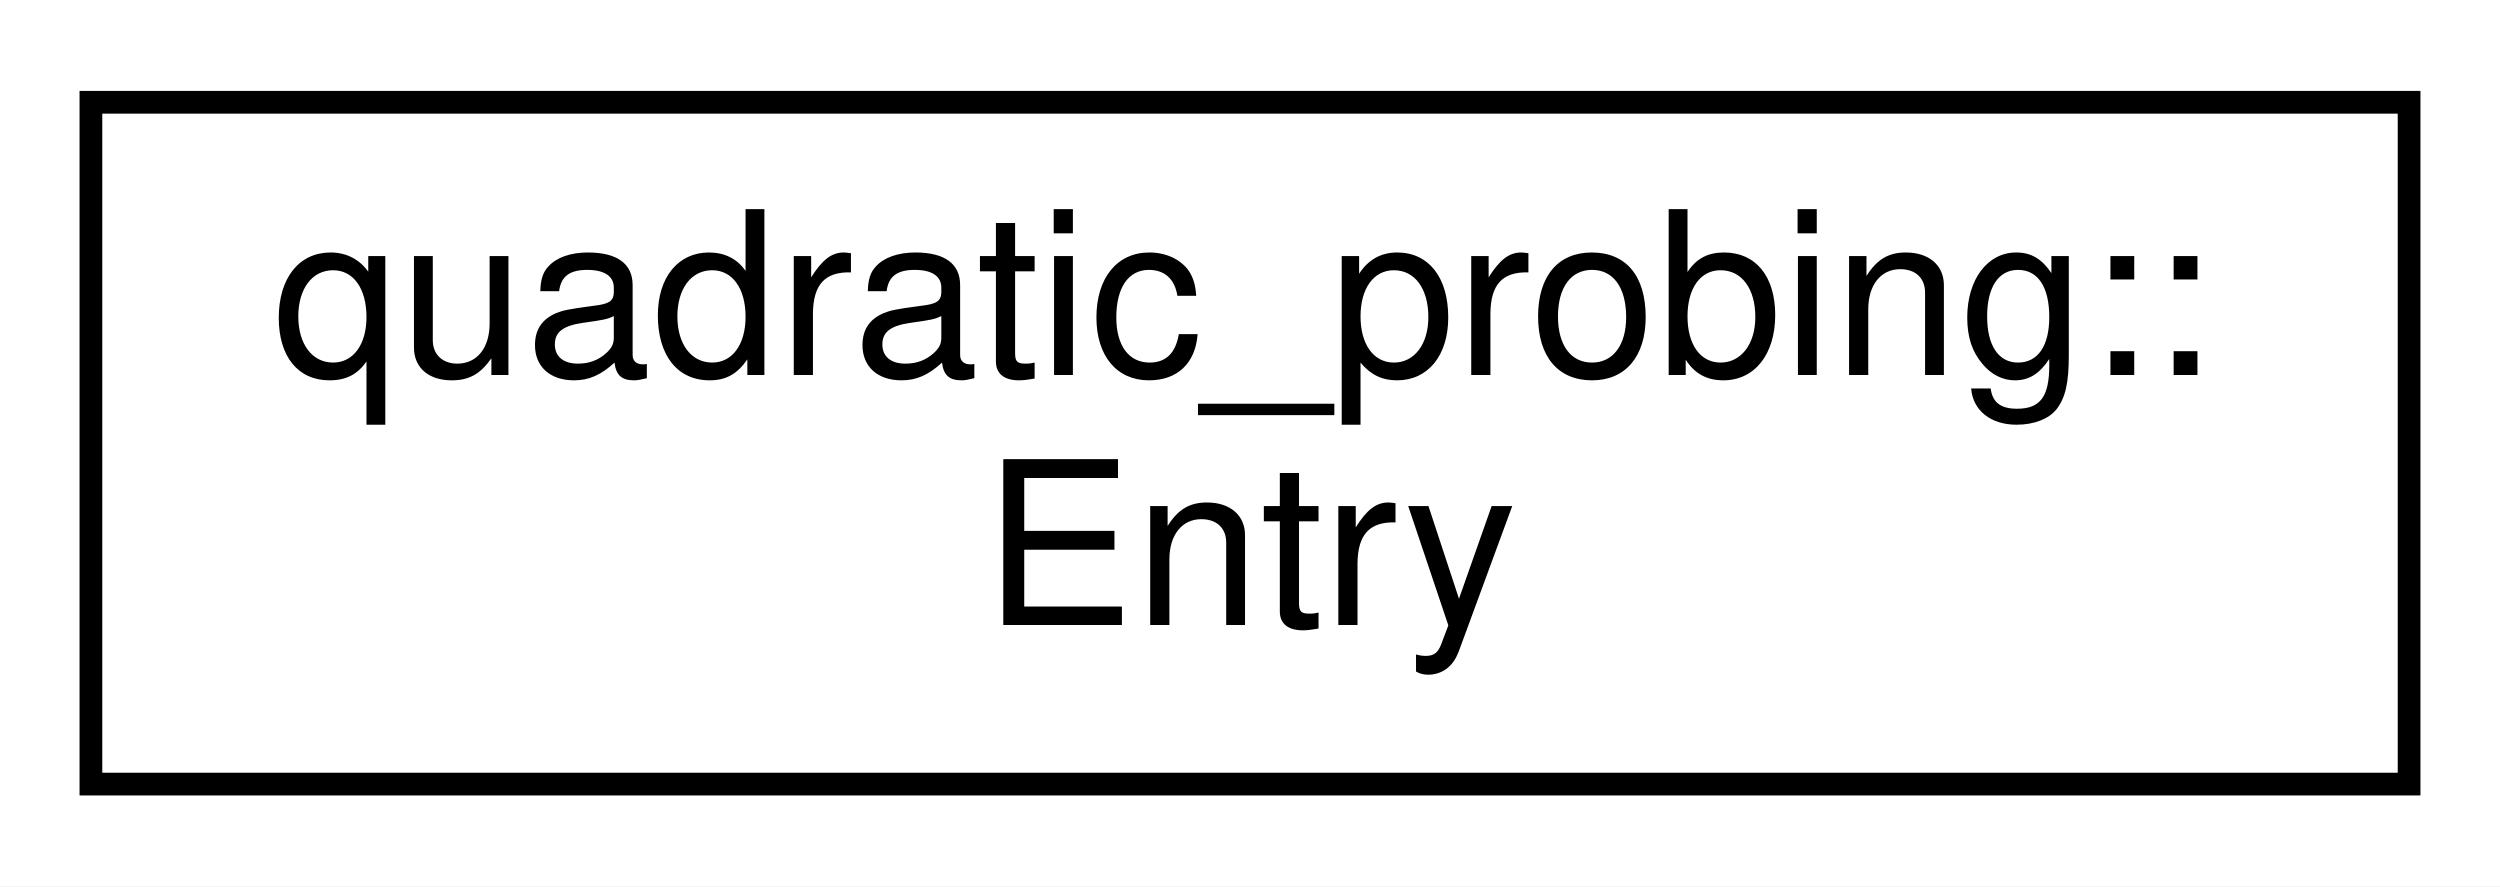
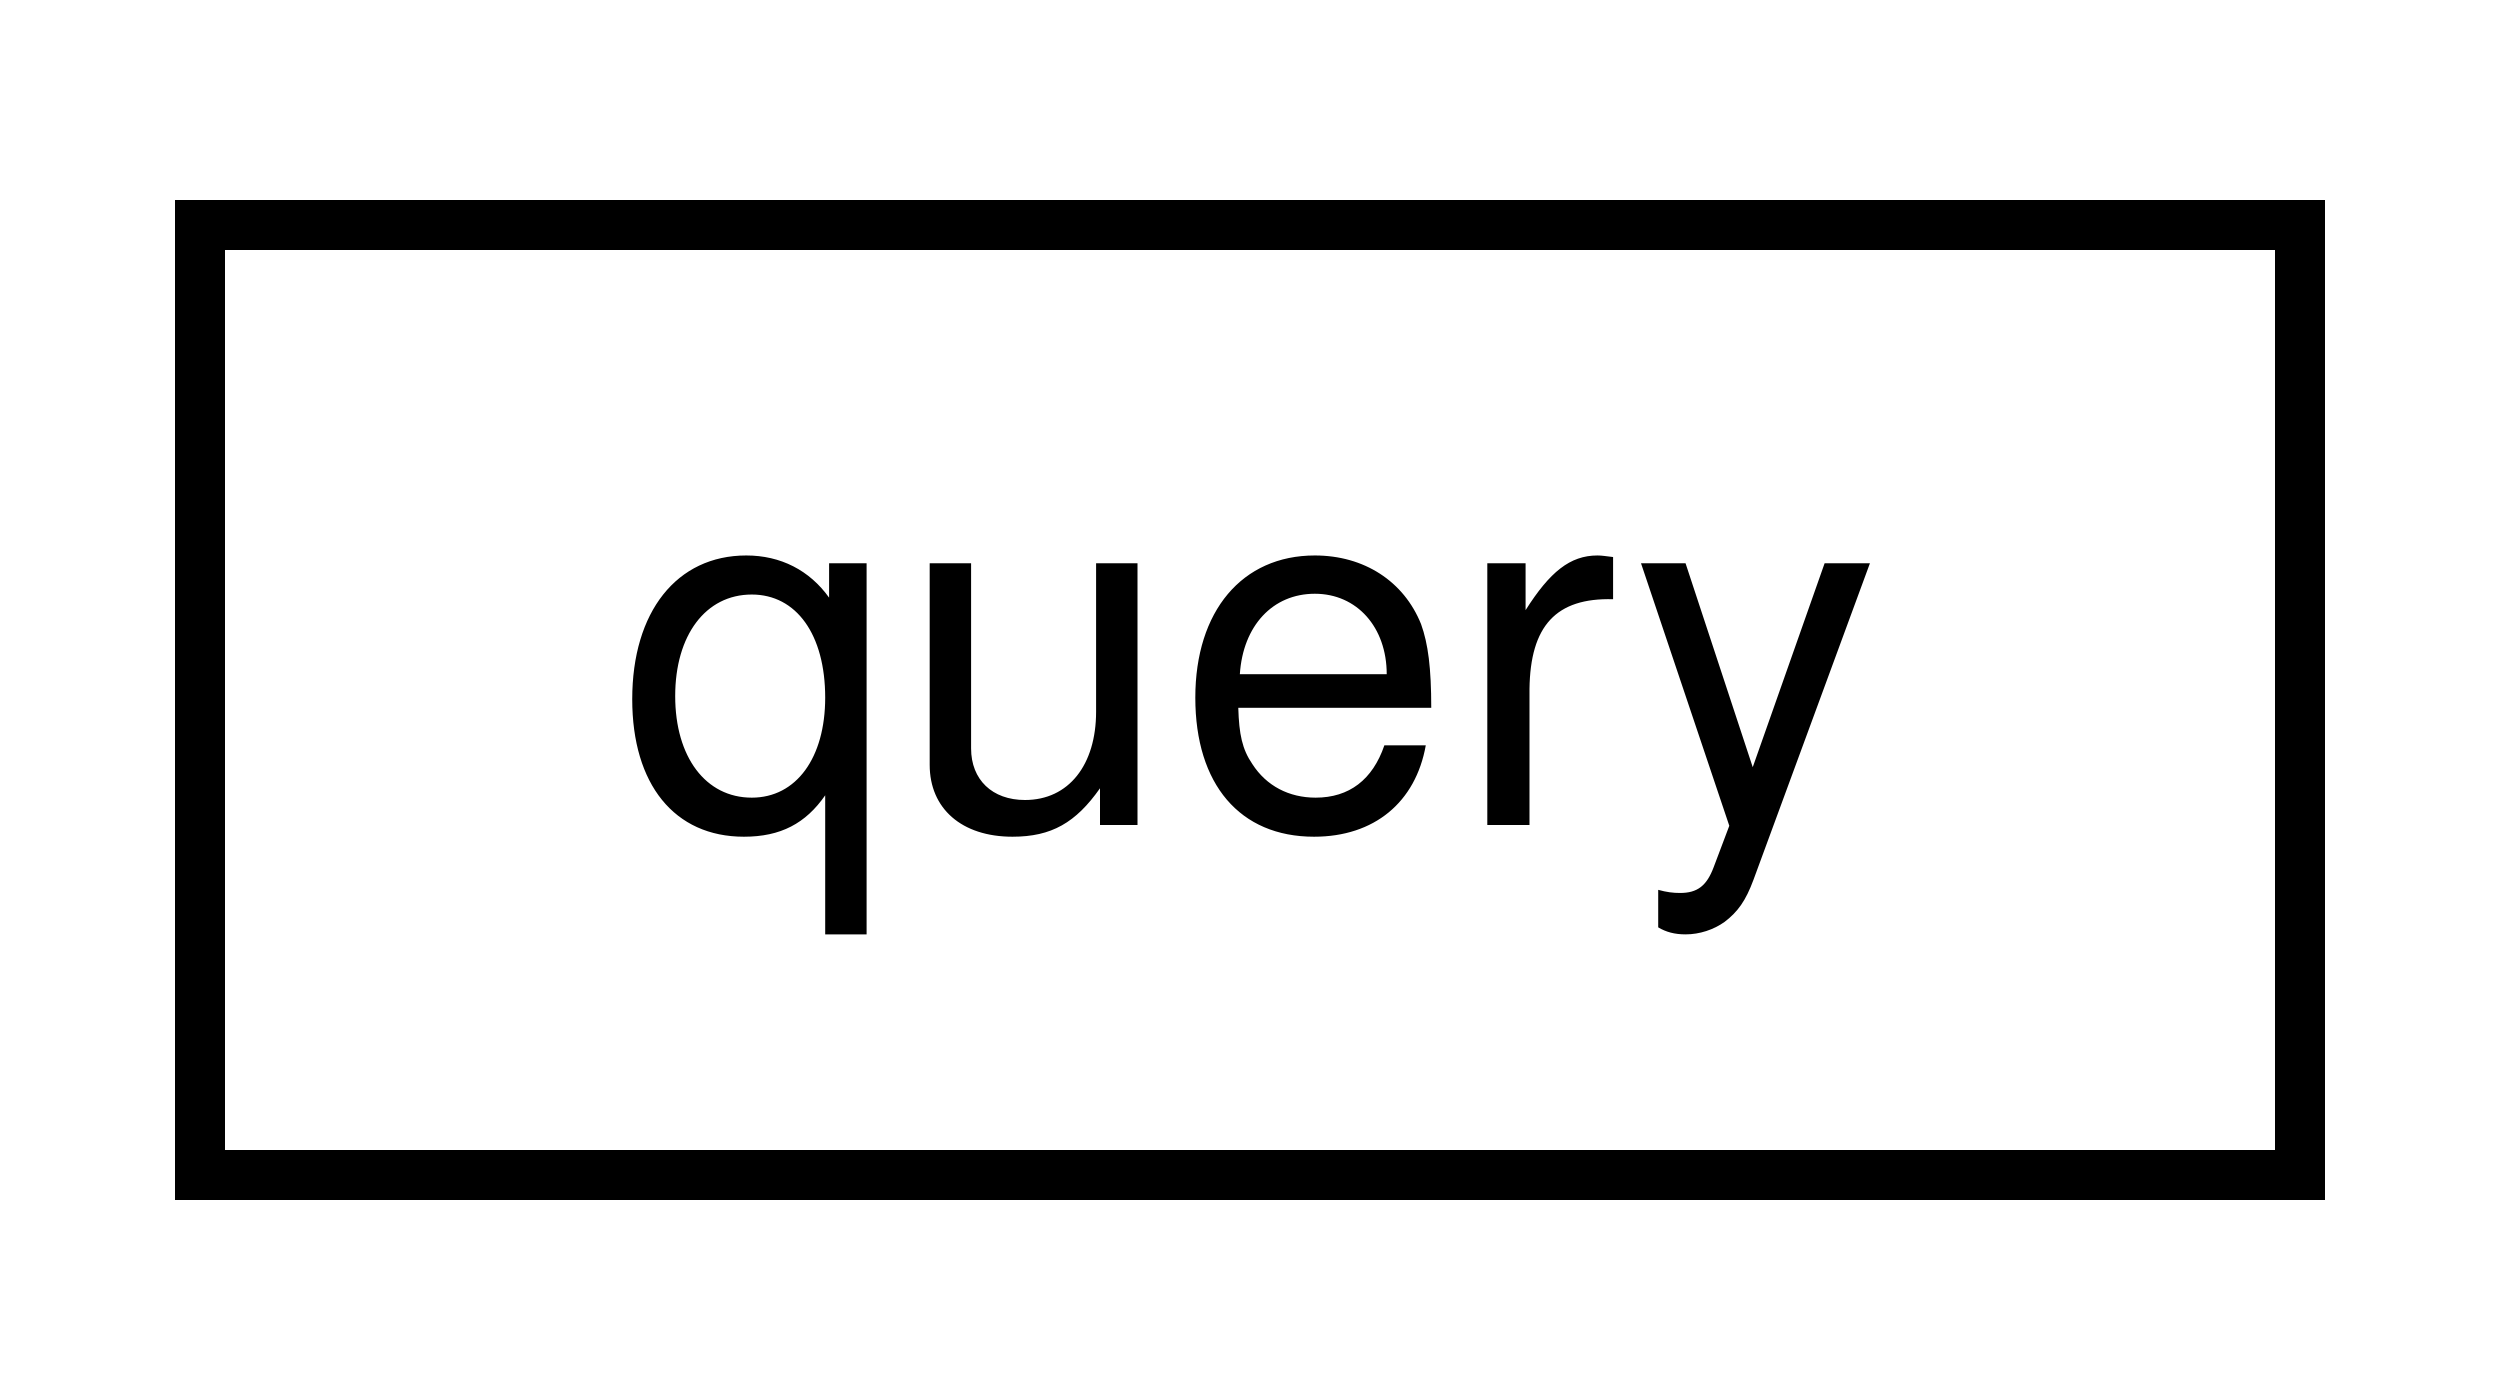
- <svg xmlns="http://www.w3.org/2000/svg" xmlns:xlink="http://www.w3.org/1999/xlink" width="110pt" height="39pt" viewBox="0.00 0.00 110.00 39.00">
-   <g id="graph0" class="graph" transform="scale(1 1) rotate(0) translate(4 35)">
-     <polygon fill="white" stroke="transparent" points="-4,4 -4,-35 106,-35 106,4 -4,4" />
+ <svg xmlns="http://www.w3.org/2000/svg" xmlns:xlink="http://www.w3.org/1999/xlink" width="50pt" height="28pt" viewBox="0.00 0.00 50.00 28.00">
+   <g id="graph0" class="graph" transform="scale(1 1) rotate(0) translate(4 24)">
+     <polygon fill="white" stroke="transparent" points="-4,4 -4,-24 46,-24 46,4 -4,4" />
    <g id="node1" class="node">
      <g id="a_node1">
-         <a xlink:href="da/dd1/structquadratic__probing_1_1_entry.html" target="_top" xlink:title=" ">
-           <polygon fill="white" stroke="black" points="0,-0.5 0,-30.5 102,-30.5 102,-0.5 0,-0.5" />
-           <text text-anchor="start" x="8" y="-18.5" font-family="Helvetica,sans-Serif" font-size="10.00">quadratic_probing::</text>
-           <text text-anchor="middle" x="51" y="-7.5" font-family="Helvetica,sans-Serif" font-size="10.00">Entry</text>
+         <a xlink:href="dd/d1b/structquery.html" target="_top" xlink:title=" ">
+           <polygon fill="white" stroke="black" points="0,-0.5 0,-19.5 42,-19.5 42,-0.5 0,-0.5" />
+           <text text-anchor="middle" x="21" y="-7.5" font-family="Helvetica,sans-Serif" font-size="10.00">query</text>
        </a>
      </g>
    </g>
  </g>
</svg>
